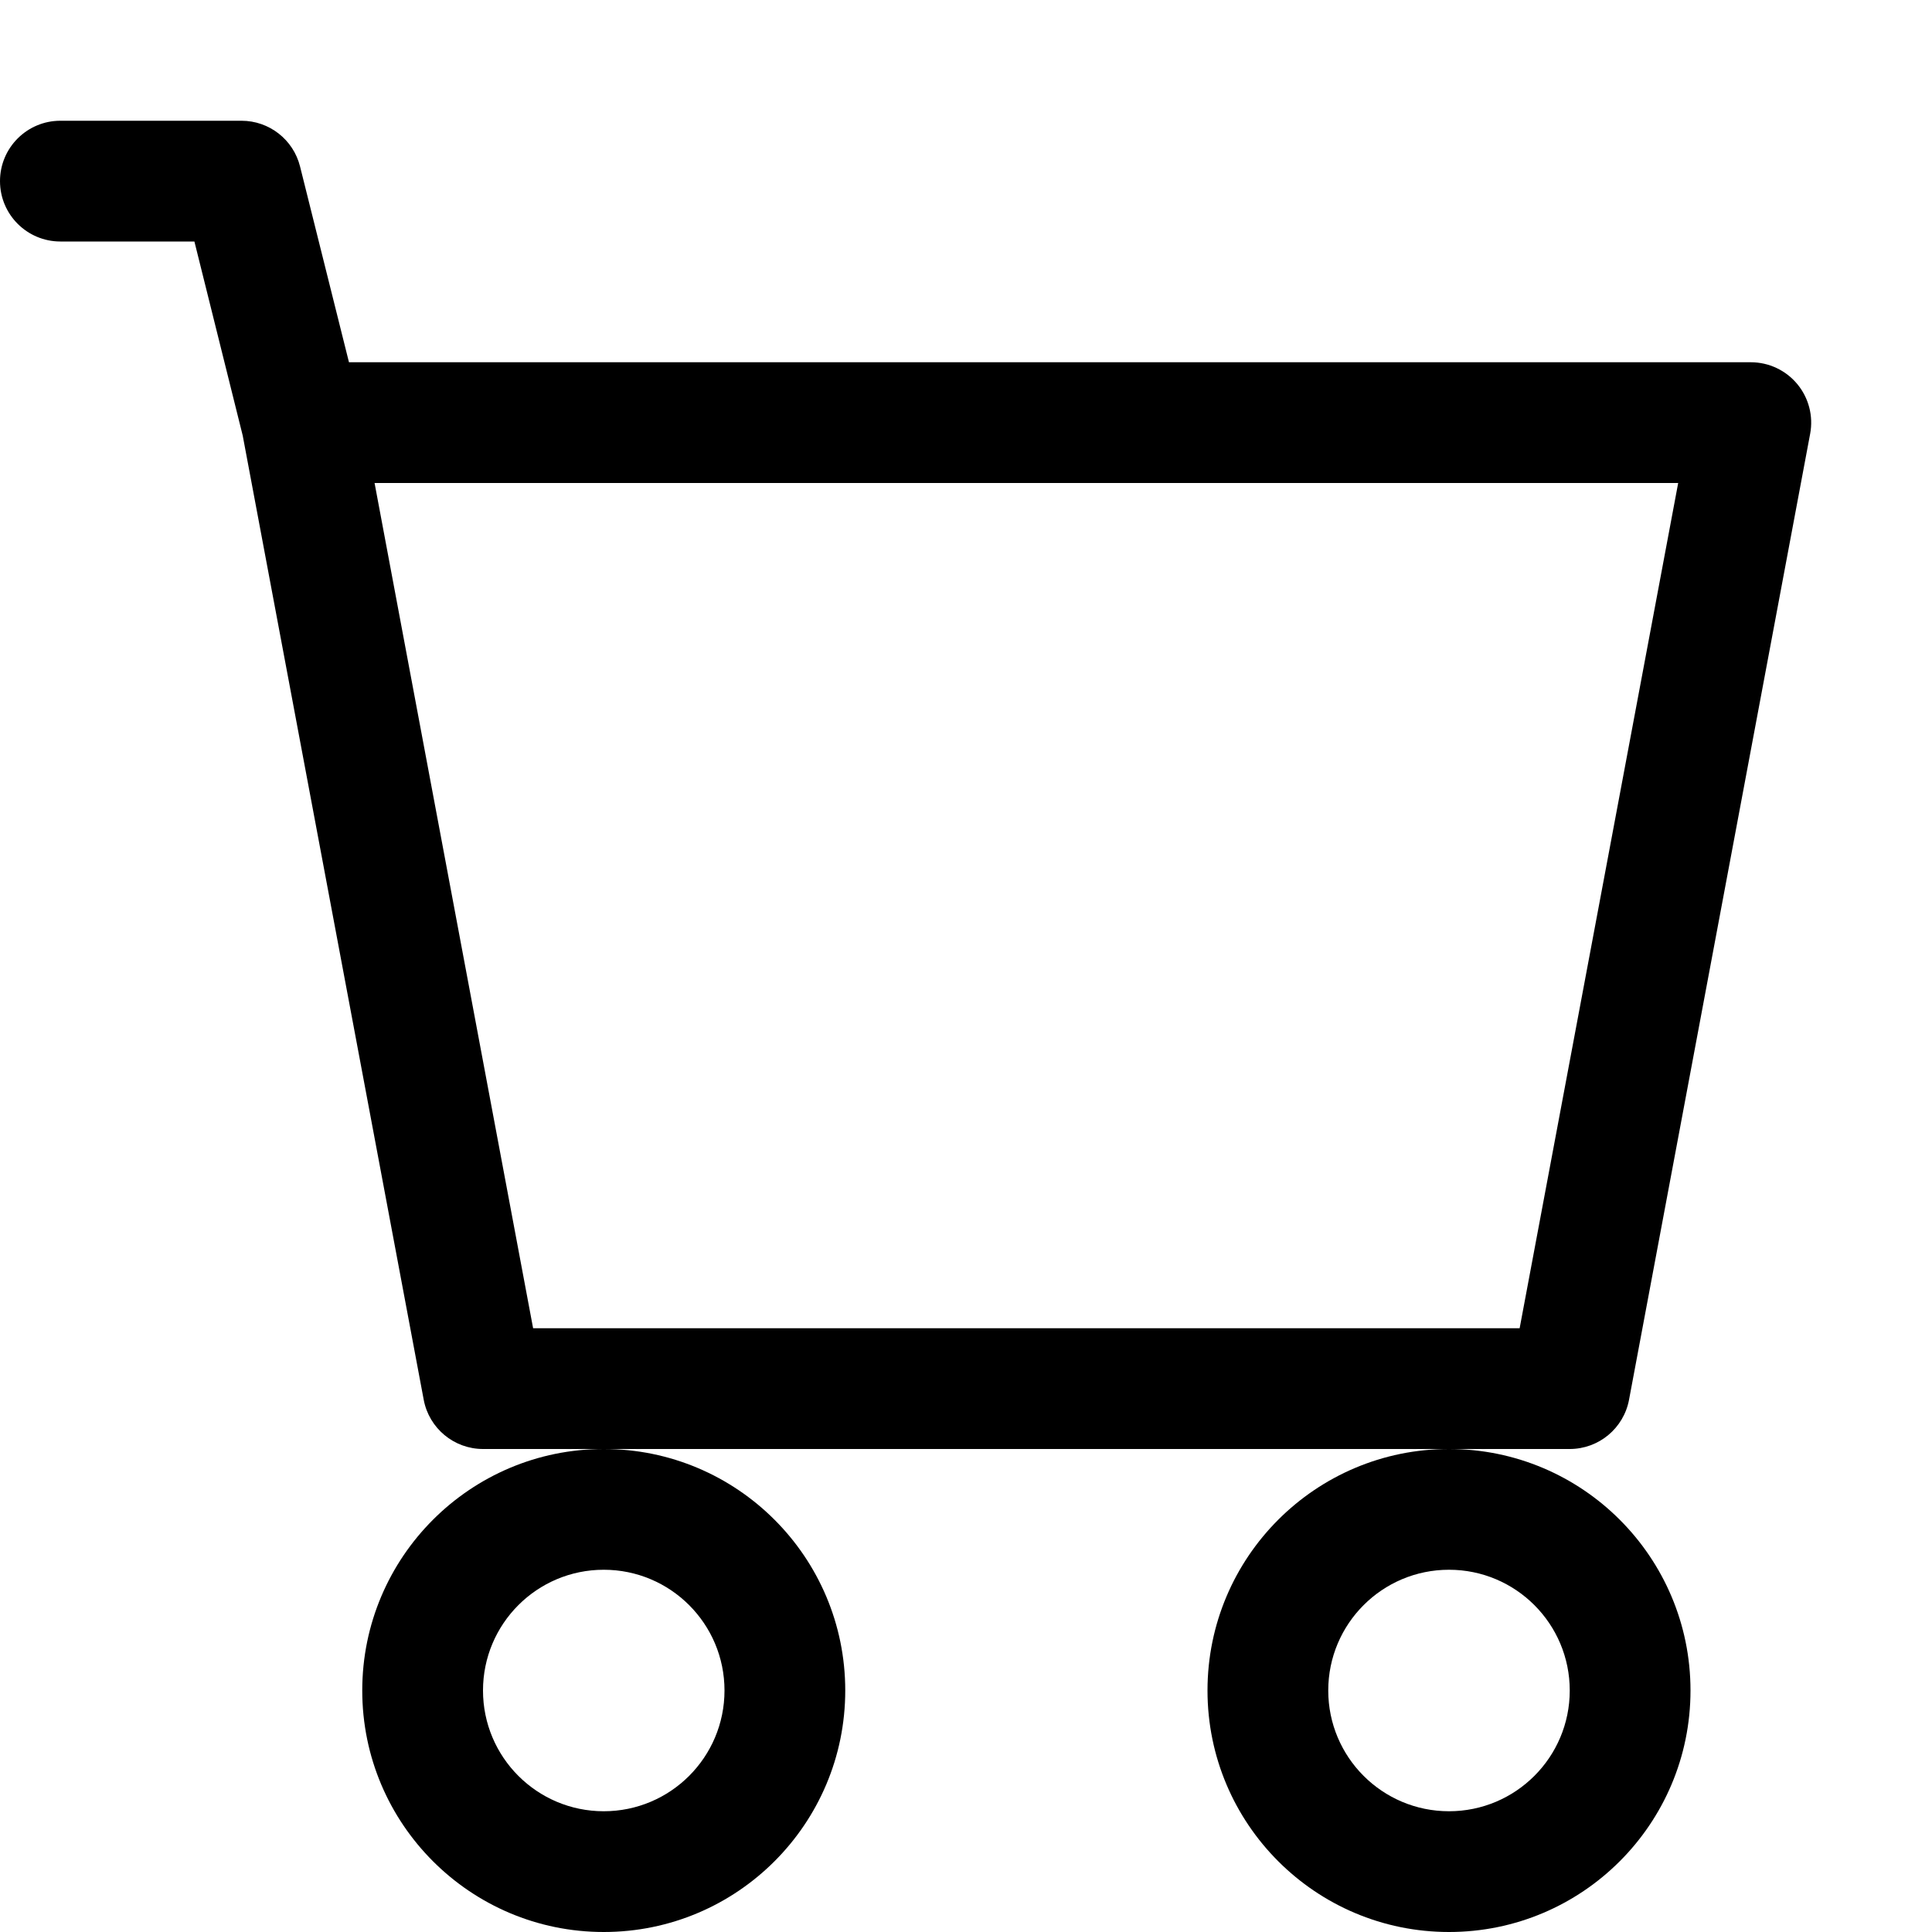
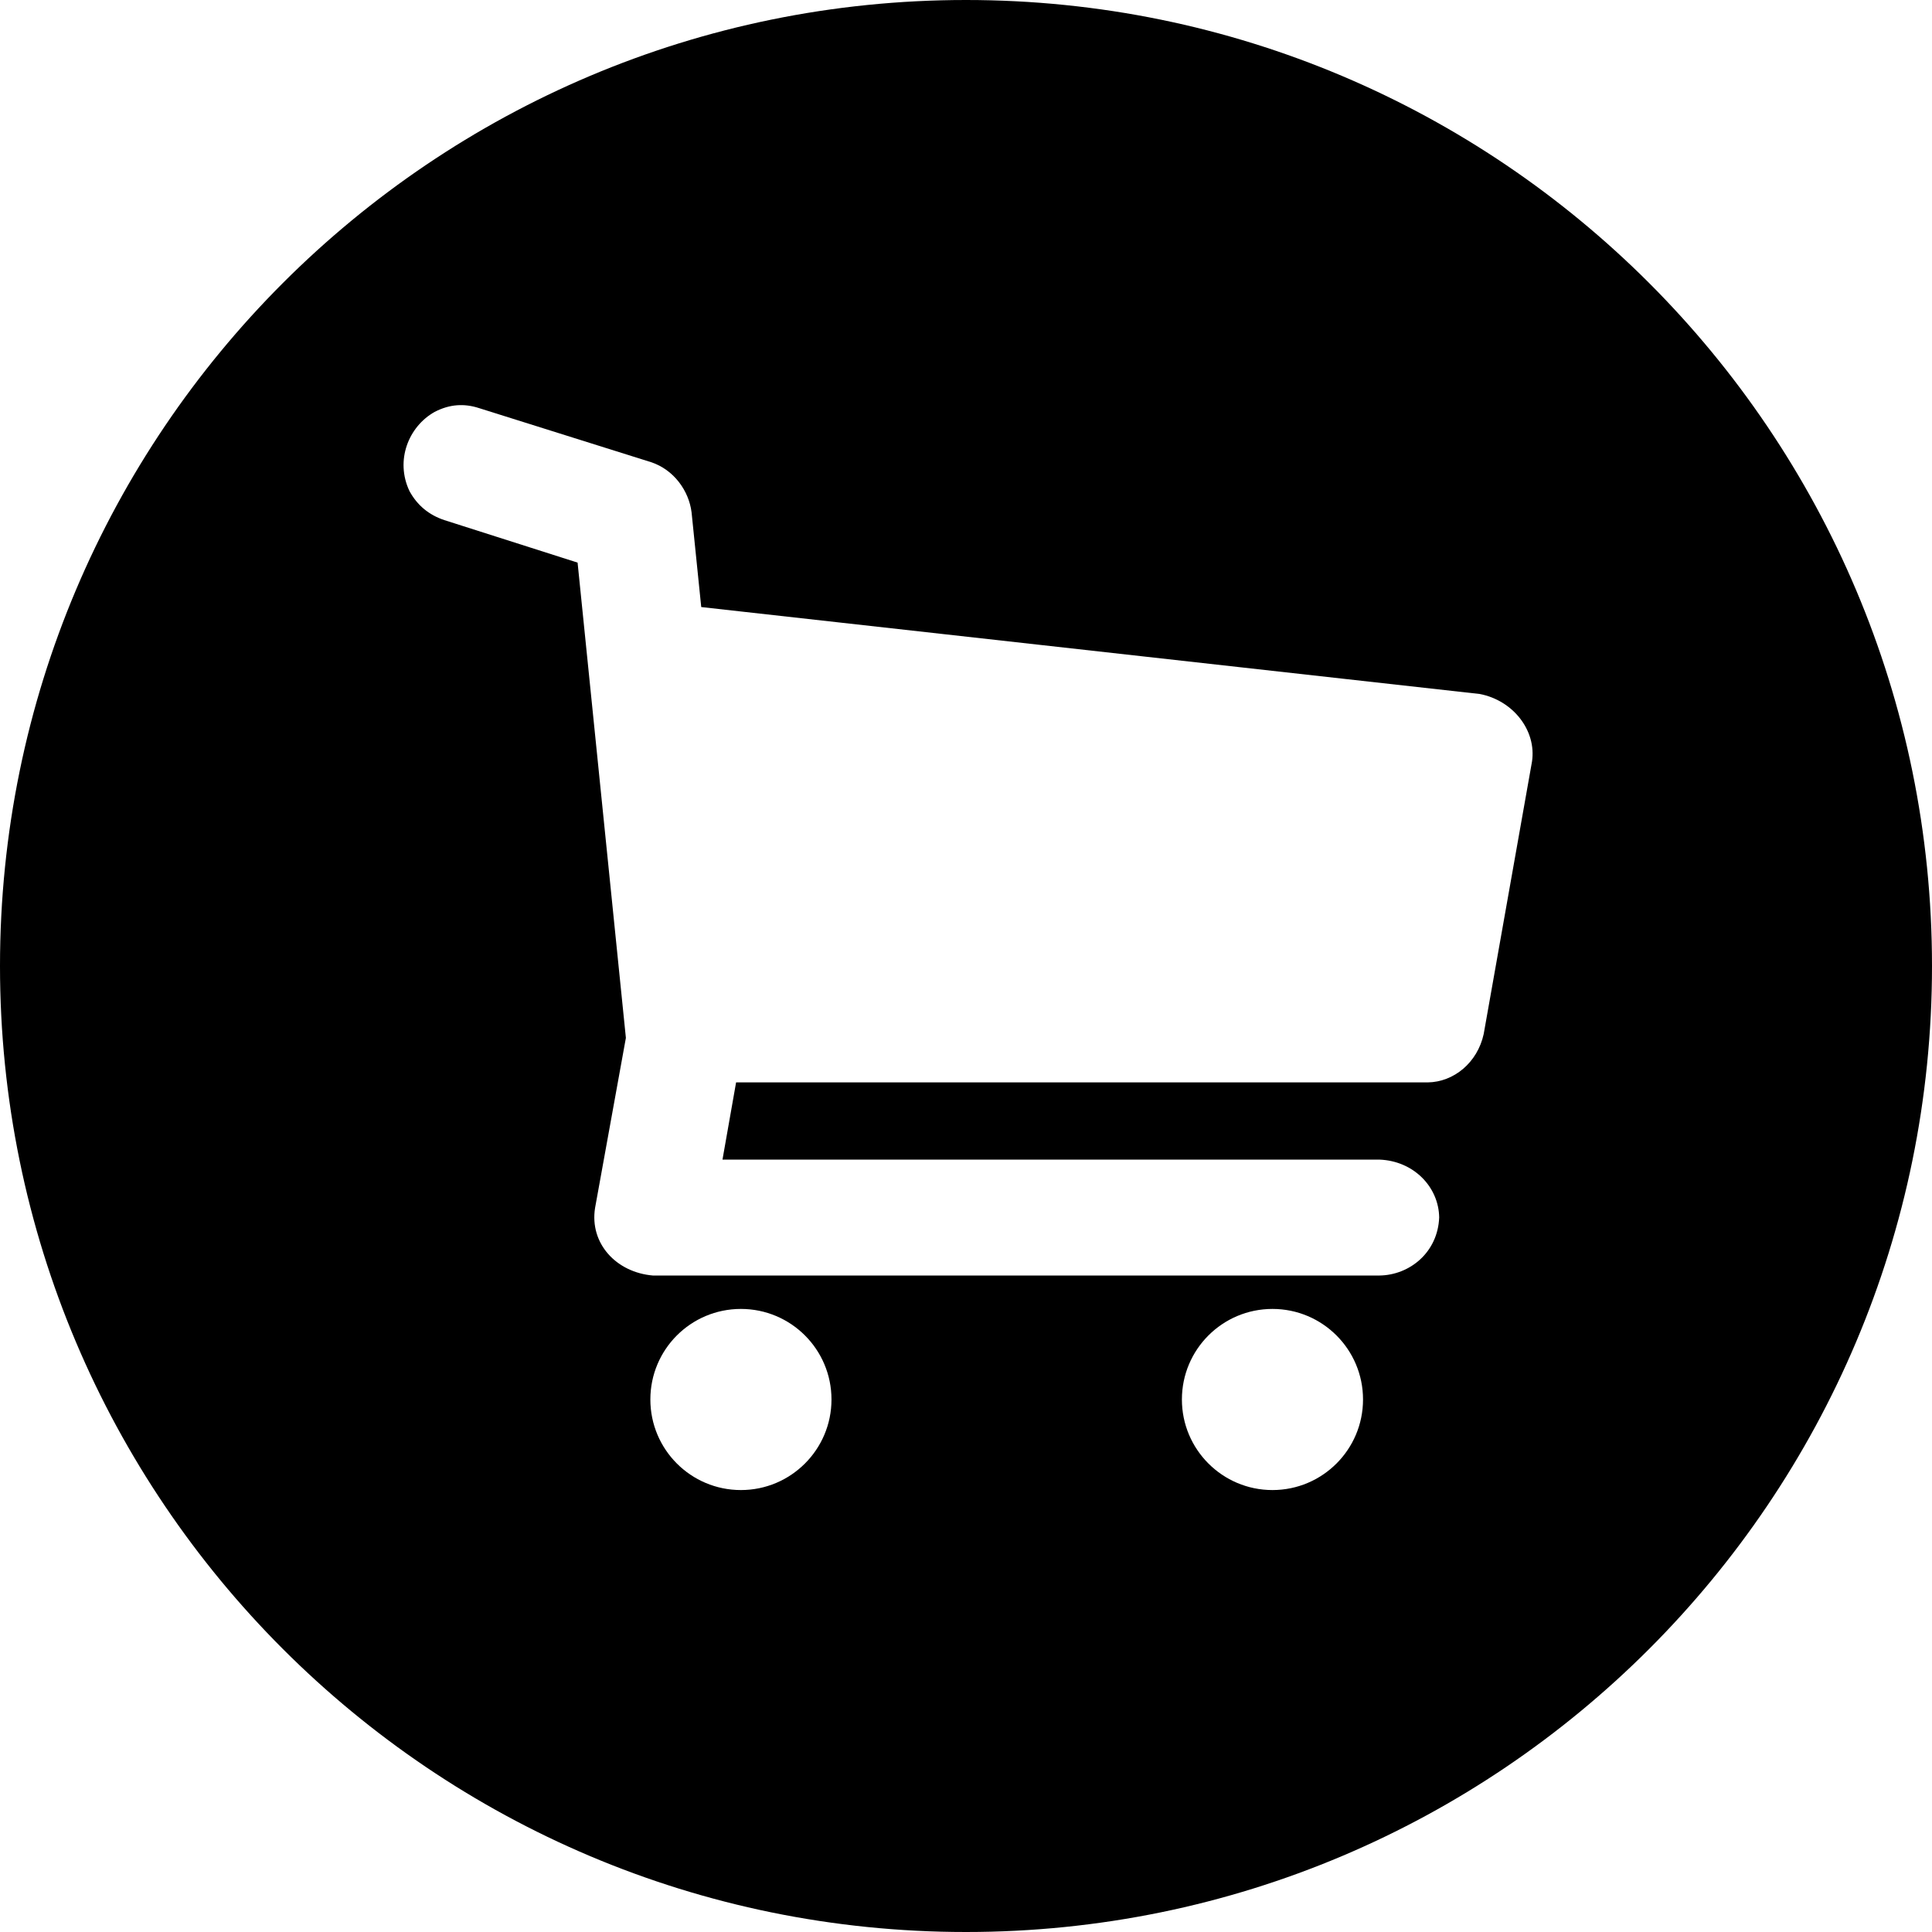
- <svg xmlns="http://www.w3.org/2000/svg" width="16" height="16" fill="currentColor" class="bi bi-cart" viewBox="0 0 16 16">
-   <path d="M0 1.5A.5.5 0 0 1 .5 1H2a.5.5 0 0 1 .485.379L2.89 3H14.5a.5.5 0 0 1 .491.592l-1.5 8A.5.5 0 0 1 13 12H4a.5.5 0 0 1-.491-.408L2.01 3.607 1.61 2H.5a.5.5 0 0 1-.5-.5zM3.102 4l1.313 7h8.17l1.313-7H3.102zM5 12a2 2 0 1 0 0 4 2 2 0 0 0 0-4zm7 0a2 2 0 1 0 0 4 2 2 0 0 0 0-4zm-7 1a1 1 0 1 1 0 2 1 1 0 0 1 0-2zm7 0a1 1 0 1 1 0 2 1 1 0 0 1 0-2z" />
+ <svg xmlns="http://www.w3.org/2000/svg" width="24" height="24" viewBox="0 0 24 24" fill="none">
+   <path d="M12 0C5.373 0 0 5.373 0 12C0 18.627 5.373 24 12 24C18.627 24 24 18.627 24 12C24 5.373 18.627 0 12 0ZM5.952 5.07L8.087 5.741C8.37 5.834 8.558 6.096 8.591 6.365L8.711 7.541L18.382 8.621C18.798 8.701 19.089 9.076 19.031 9.461L18.431 12.845C18.354 13.199 18.061 13.442 17.735 13.446H9.144L8.975 14.405H17.134C17.561 14.42 17.873 14.745 17.878 15.124C17.861 15.557 17.512 15.841 17.134 15.845H8.111C7.656 15.807 7.322 15.447 7.392 15.006L7.775 12.893L7.175 6.989L5.52 6.461C5.328 6.397 5.183 6.277 5.087 6.101C4.906 5.72 5.075 5.299 5.399 5.117C5.584 5.021 5.765 5.009 5.952 5.07ZM9.204 16.26C9.825 16.26 10.329 16.763 10.329 17.385C10.329 18.006 9.825 18.51 9.204 18.51C8.582 18.51 8.079 18.006 8.079 17.385C8.079 16.763 8.582 16.26 9.204 16.26ZM15.807 16.26C16.428 16.26 16.932 16.763 16.932 17.385C16.932 18.006 16.428 18.51 15.807 18.51C15.186 18.51 14.682 18.006 14.682 17.385C14.682 16.763 15.186 16.26 15.807 16.26Z" fill="black" />
</svg>
